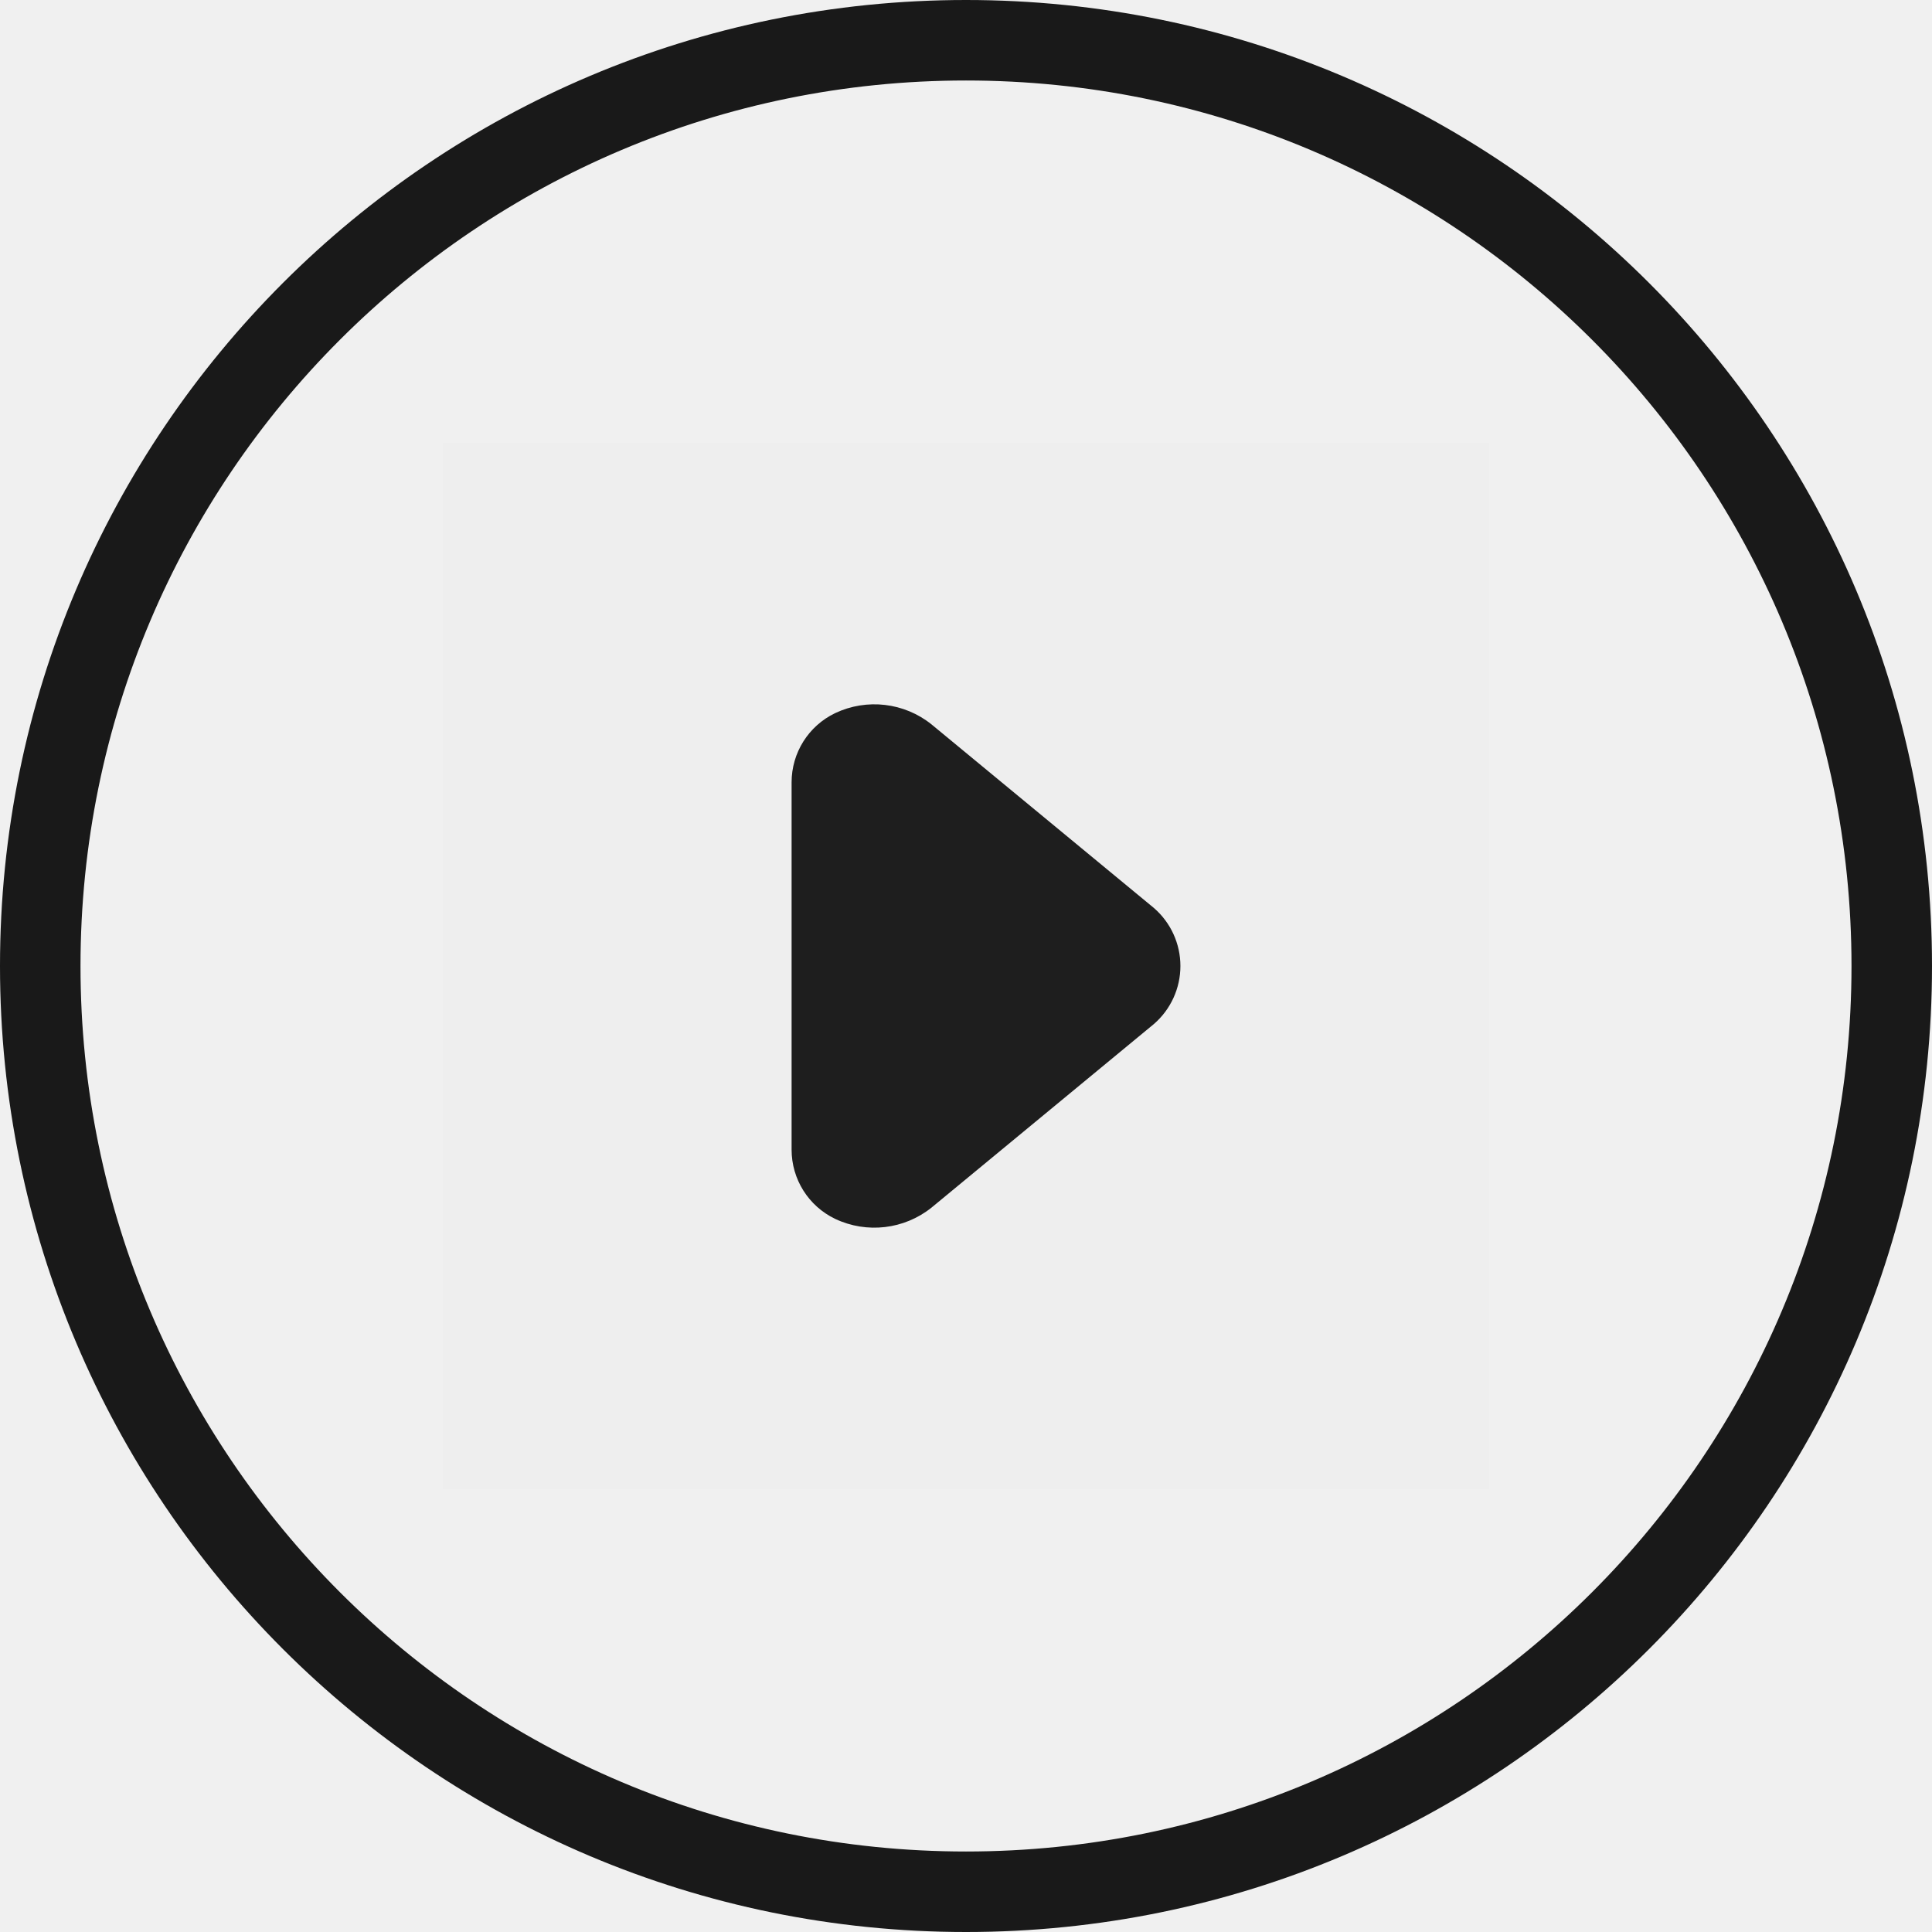
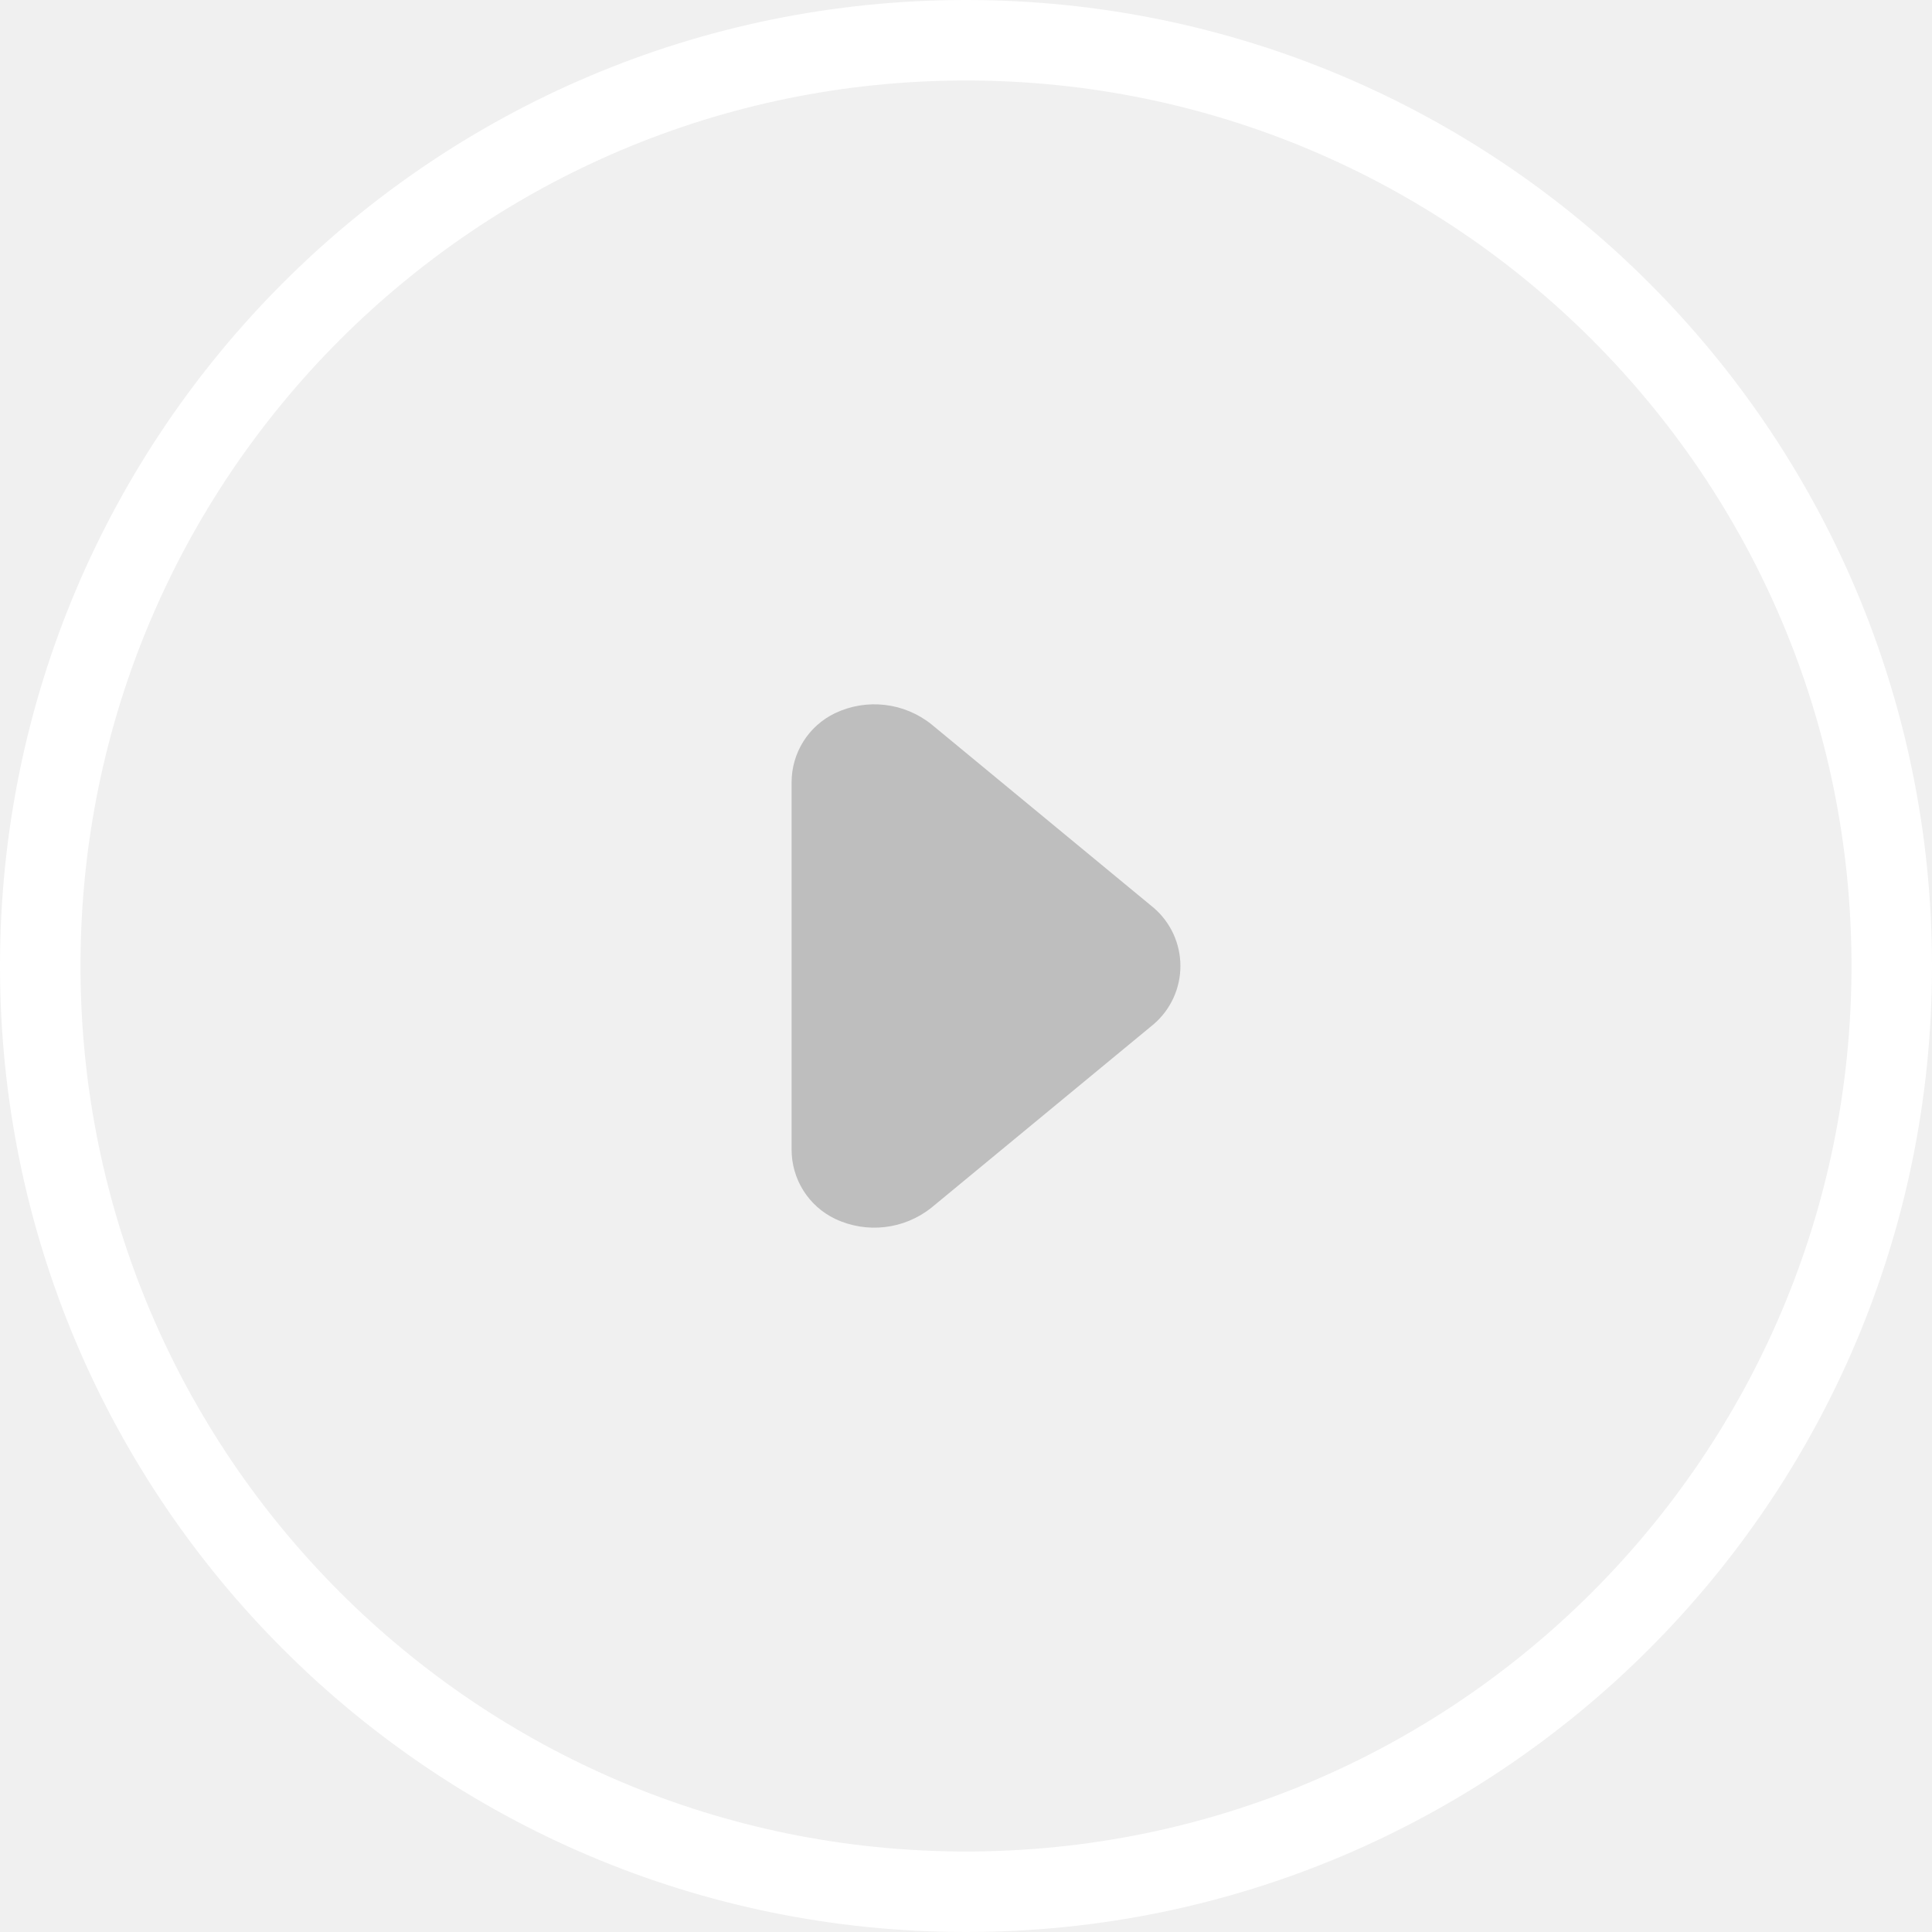
<svg xmlns="http://www.w3.org/2000/svg" width="48" height="48" viewBox="0 0 48 48" fill="none">
-   <rect opacity="0.01" x="37" y="37" width="26" height="26" transform="rotate(-180 37 37)" fill="#1E1E1E" />
-   <path d="M19.667 28.561V19.439C19.666 18.704 20.087 18.034 20.75 17.717C21.536 17.345 22.466 17.454 23.144 17.998L28.669 22.559C29.087 22.921 29.327 23.447 29.327 24C29.327 24.553 29.087 25.079 28.669 25.441L23.144 30.002C22.466 30.545 21.536 30.655 20.75 30.283C20.087 29.966 19.666 29.296 19.667 28.561Z" fill="#1E1E1E" />
-   <circle cx="24" cy="24" r="23" stroke="#191919" stroke-width="2" stroke-linejoin="round" />
+   <path class="play" d="M19.667 28.561V19.439C19.666 18.704 20.087 18.034 20.75 17.717C21.536 17.345 22.466 17.454 23.144 17.998L28.669 22.559C29.087 22.921 29.327 23.447 29.327 24C29.327 24.553 29.087 25.079 28.669 25.441L23.144 30.002C22.466 30.545 21.536 30.655 20.75 30.283C20.087 29.966 19.666 29.296 19.667 28.561Z" fill="#BEBEBE" />
+   <circle class="circle" cx="24" cy="24" r="23" stroke="#fff" stroke-width="2" stroke-linejoin="round" />
</svg>
